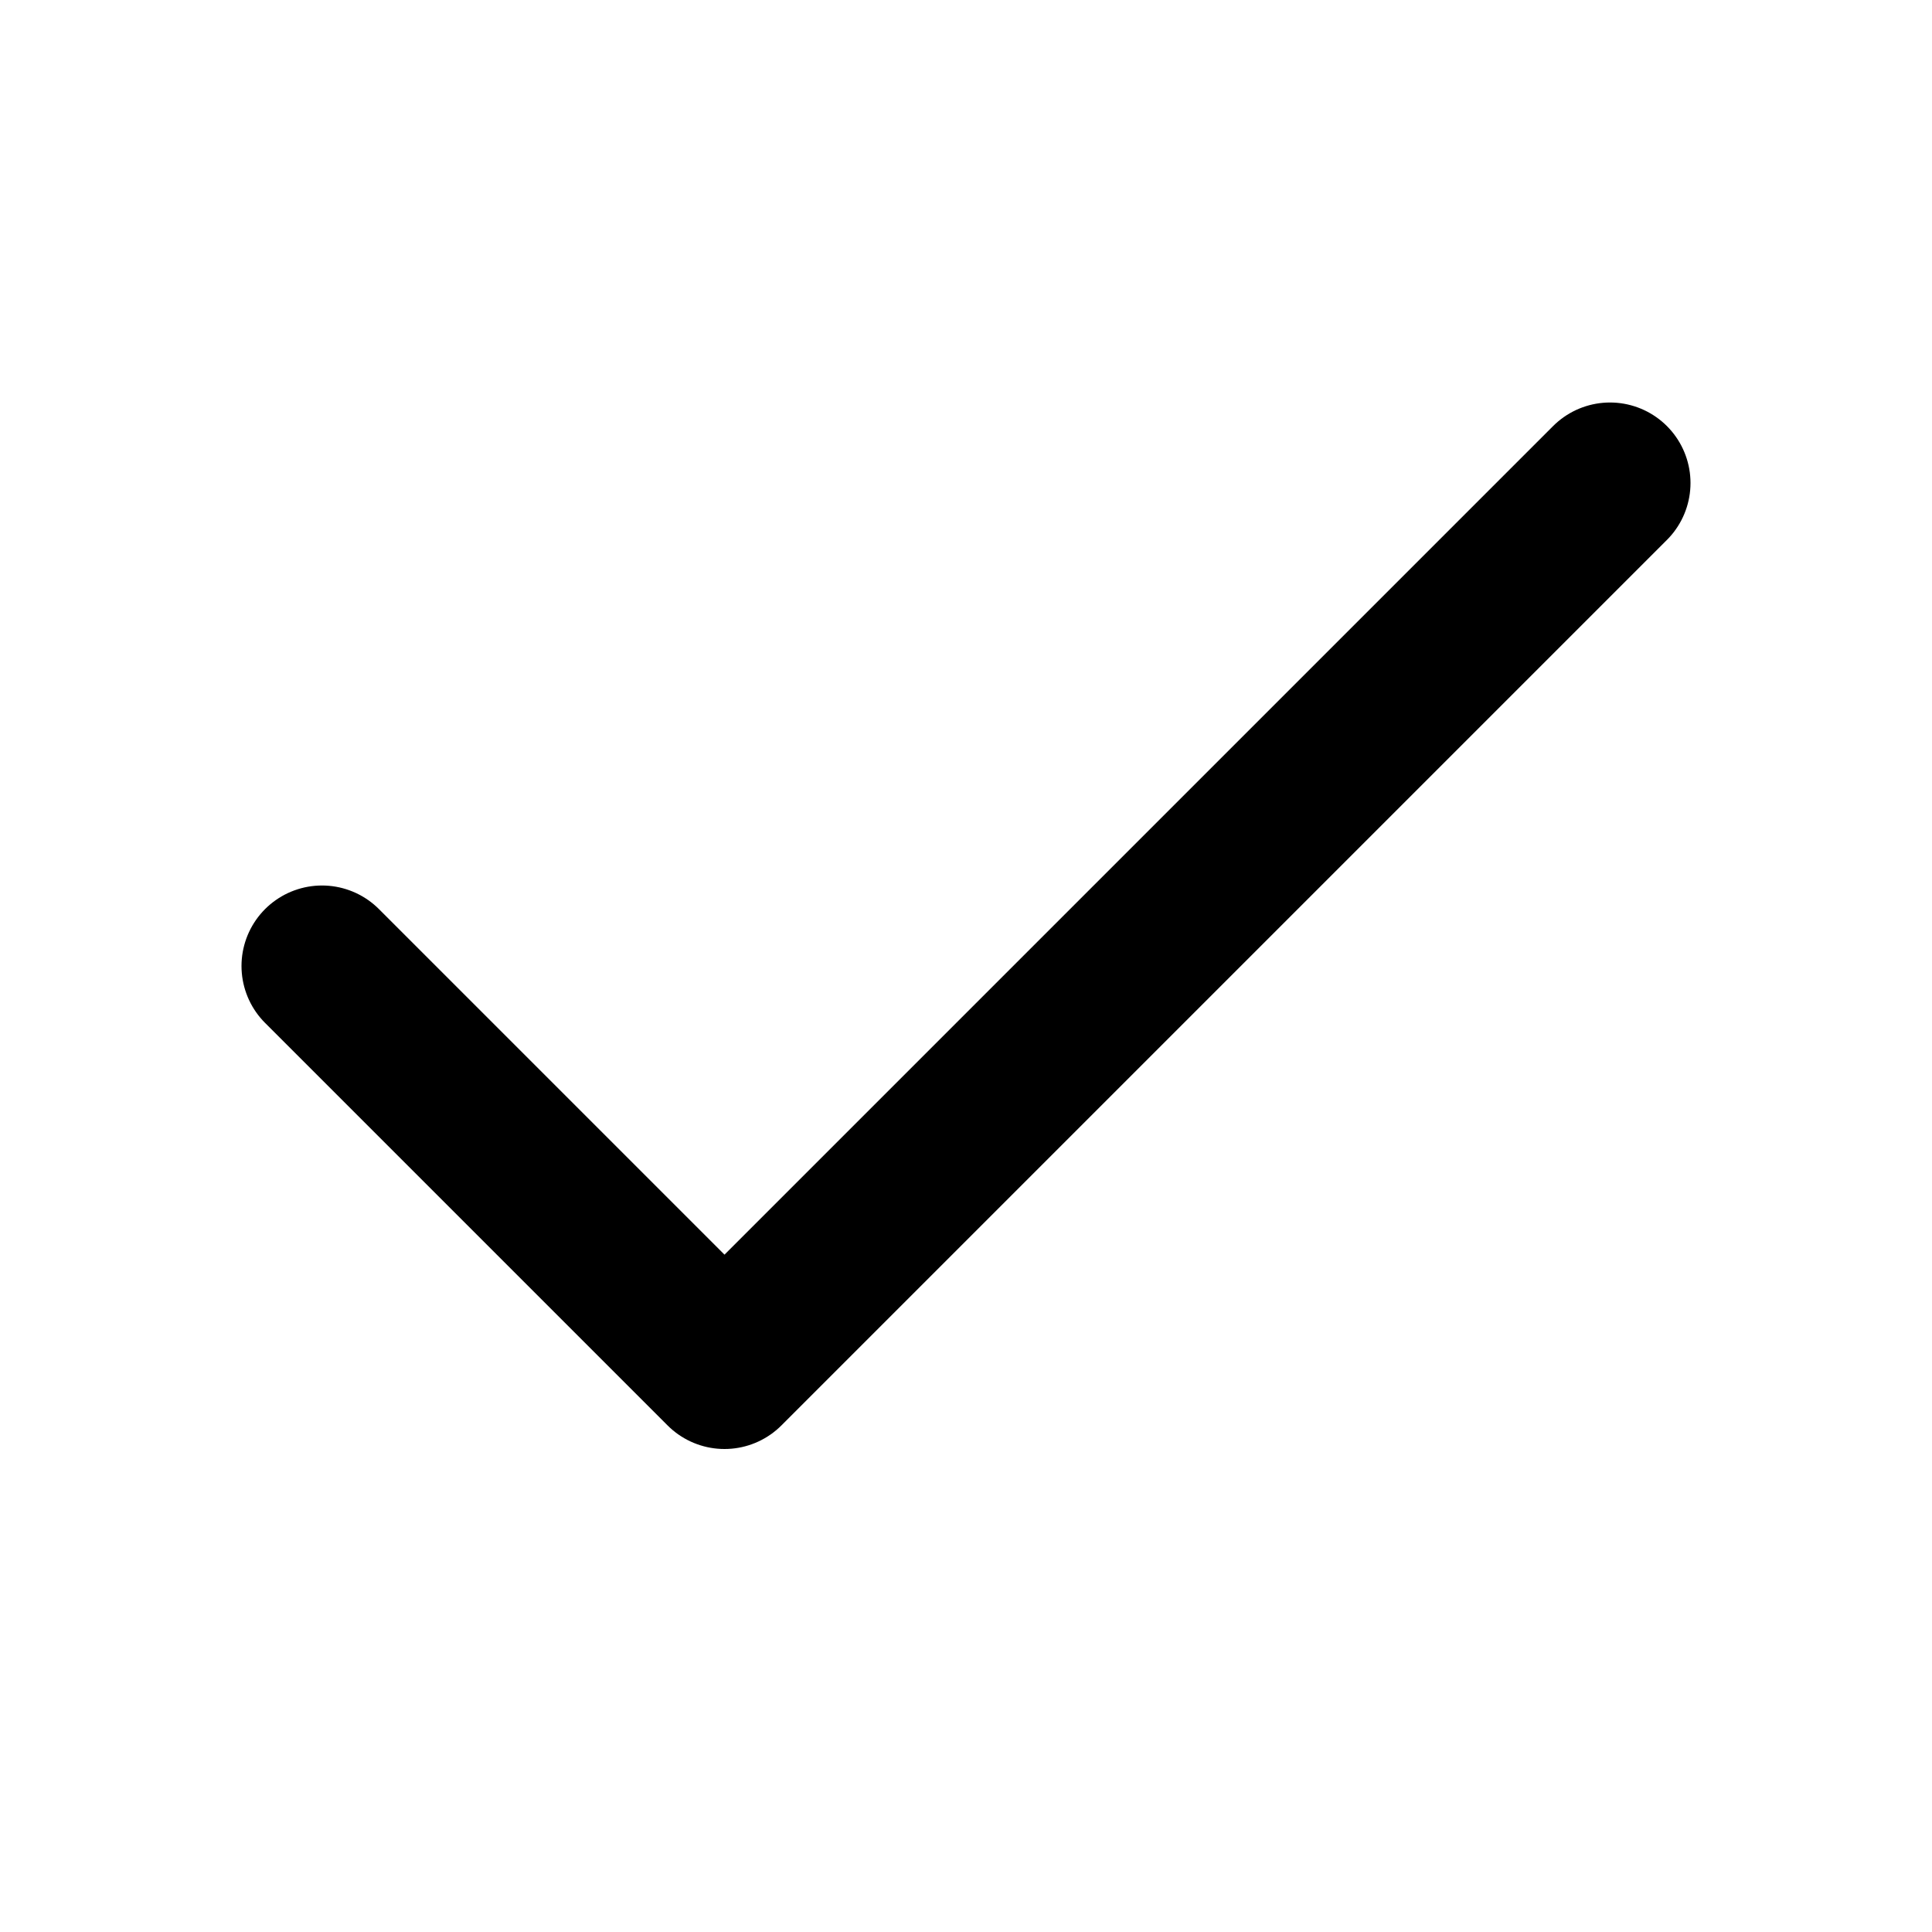
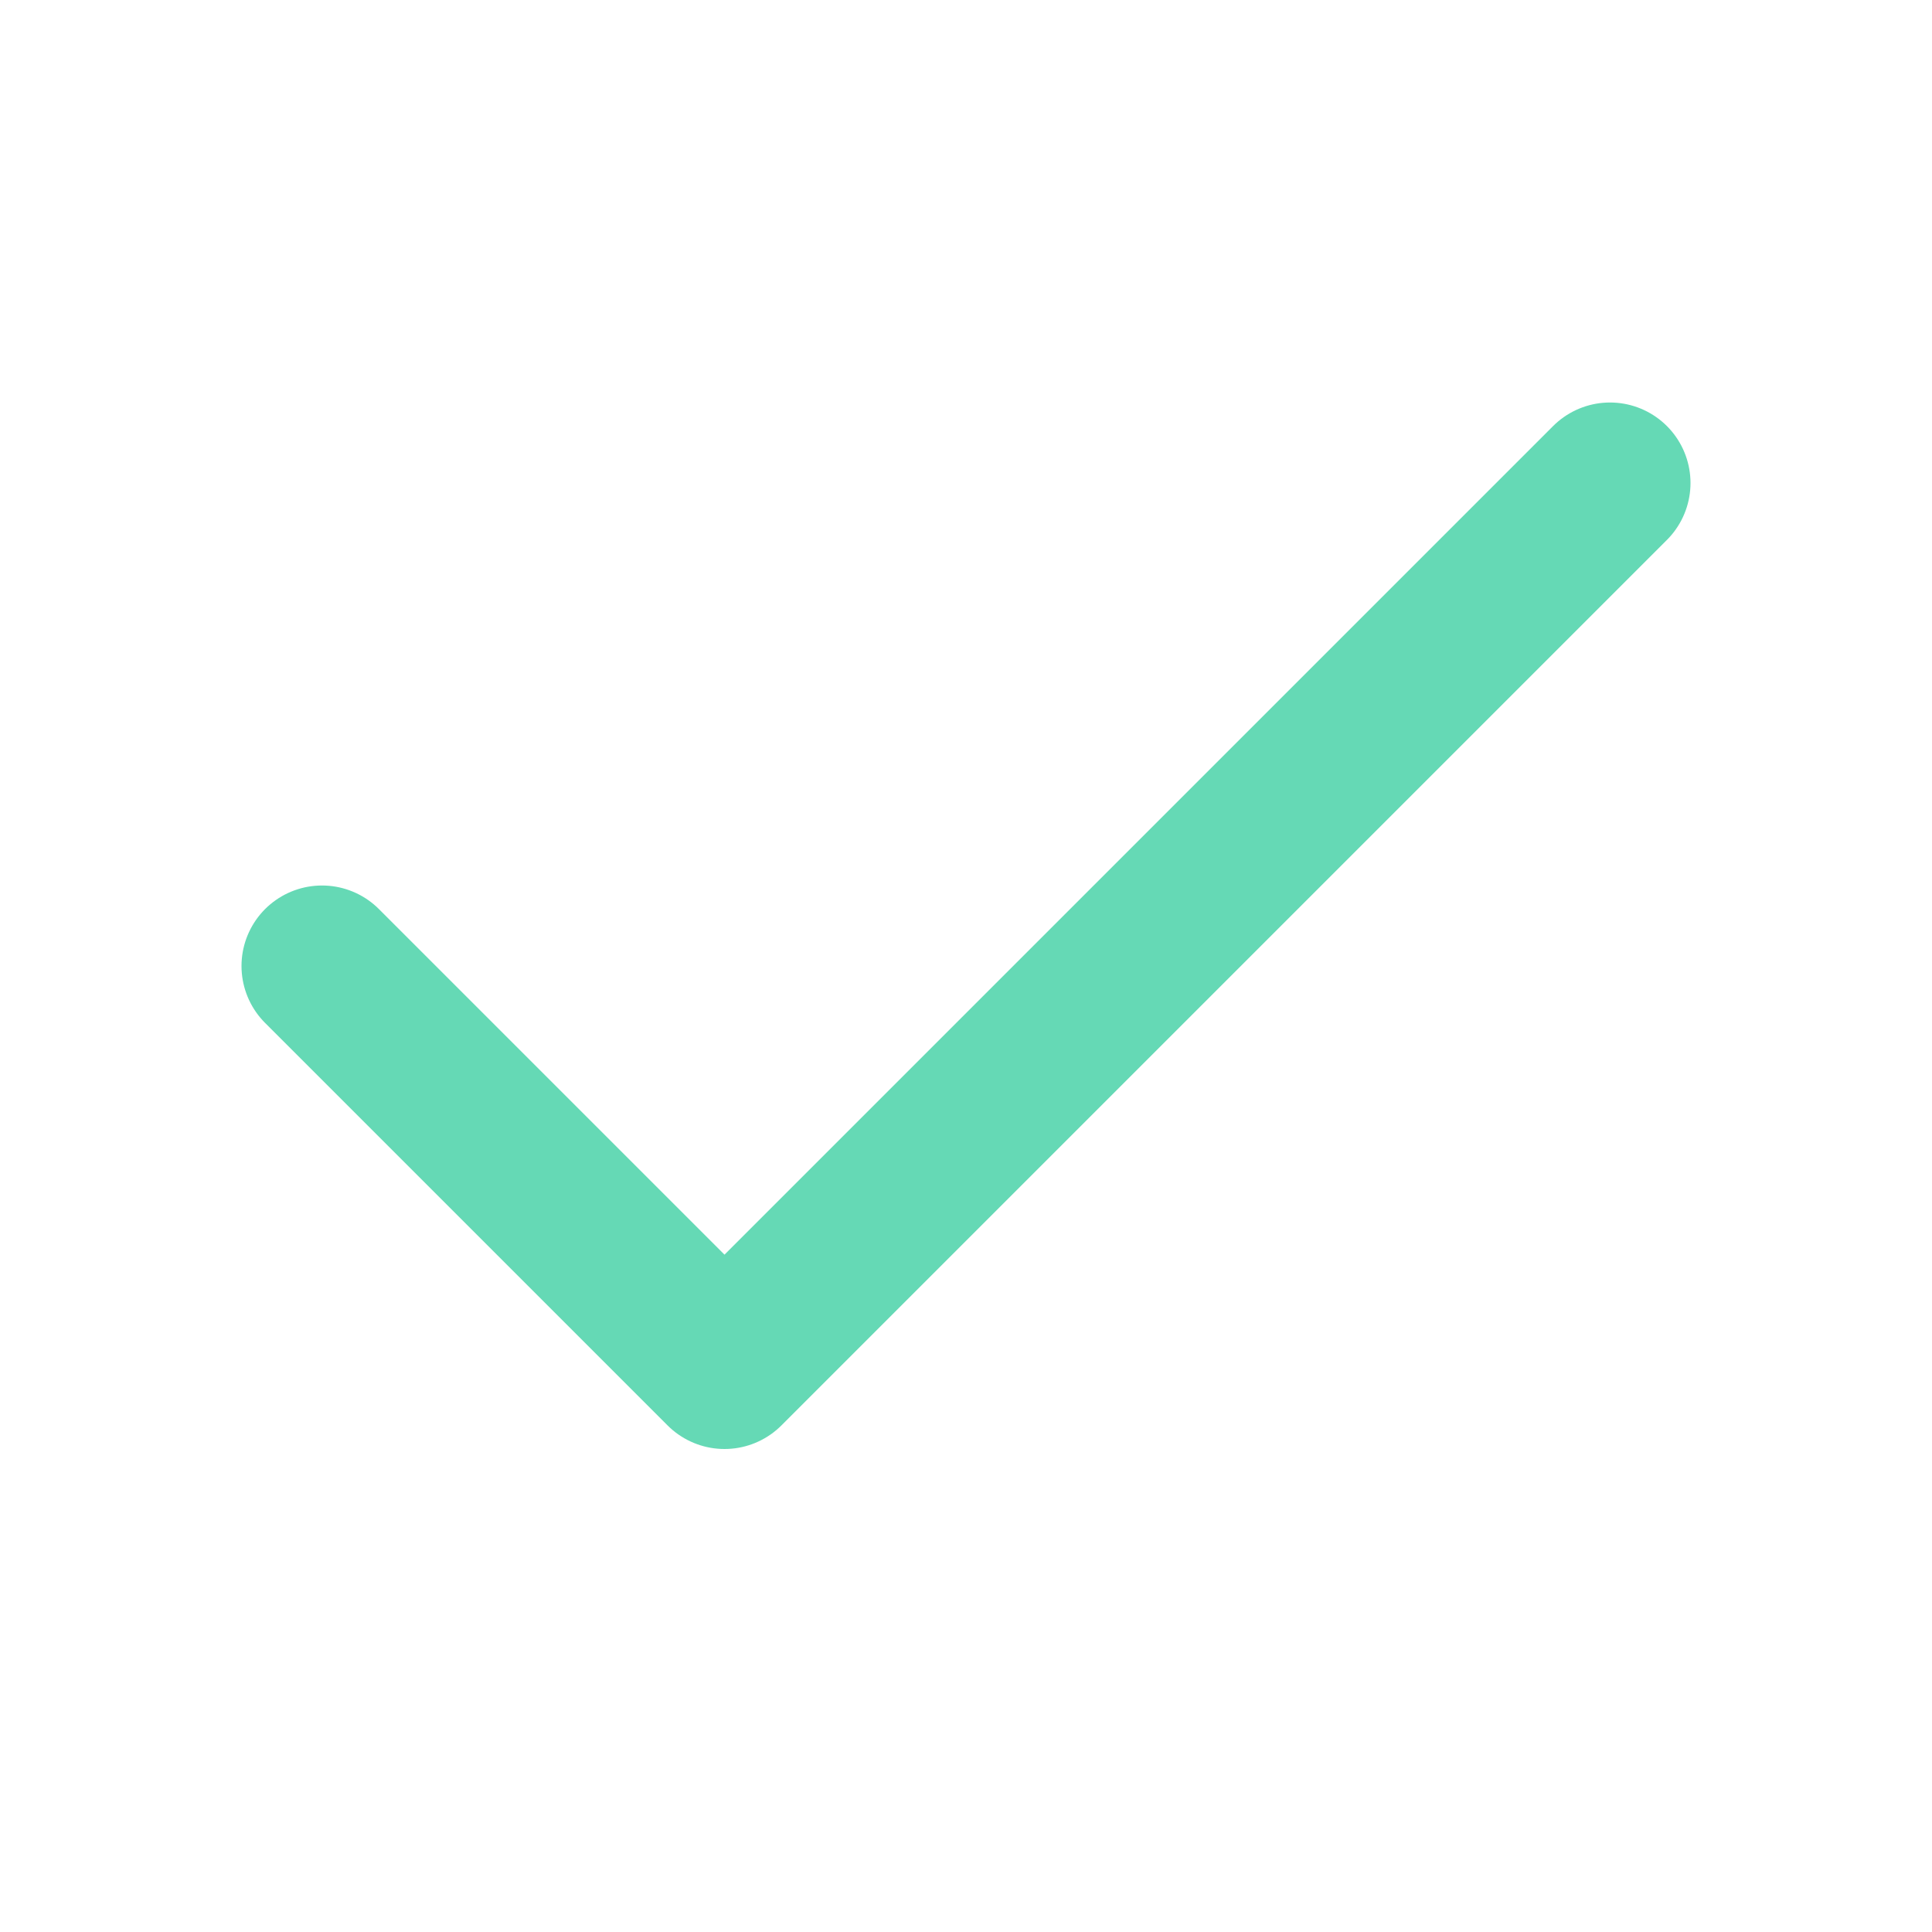
- <svg xmlns="http://www.w3.org/2000/svg" width="24" height="24" viewBox="0 0 24 24" fill="none" stroke="currentColor" stroke-width="2" stroke-linecap="round" stroke-linejoin="round" class="lucide lucide-check preview-icon">
+ <svg xmlns="http://www.w3.org/2000/svg" width="24" height="24" viewBox="0 0 24 24" fill="none" stroke="#65D9B5" stroke-width="2" stroke-linecap="round" stroke-linejoin="round" class="lucide lucide-check preview-icon">
  <path vector-effect="non-scaling-stroke" d="M20 6 9 17l-5-5" />
</svg>
